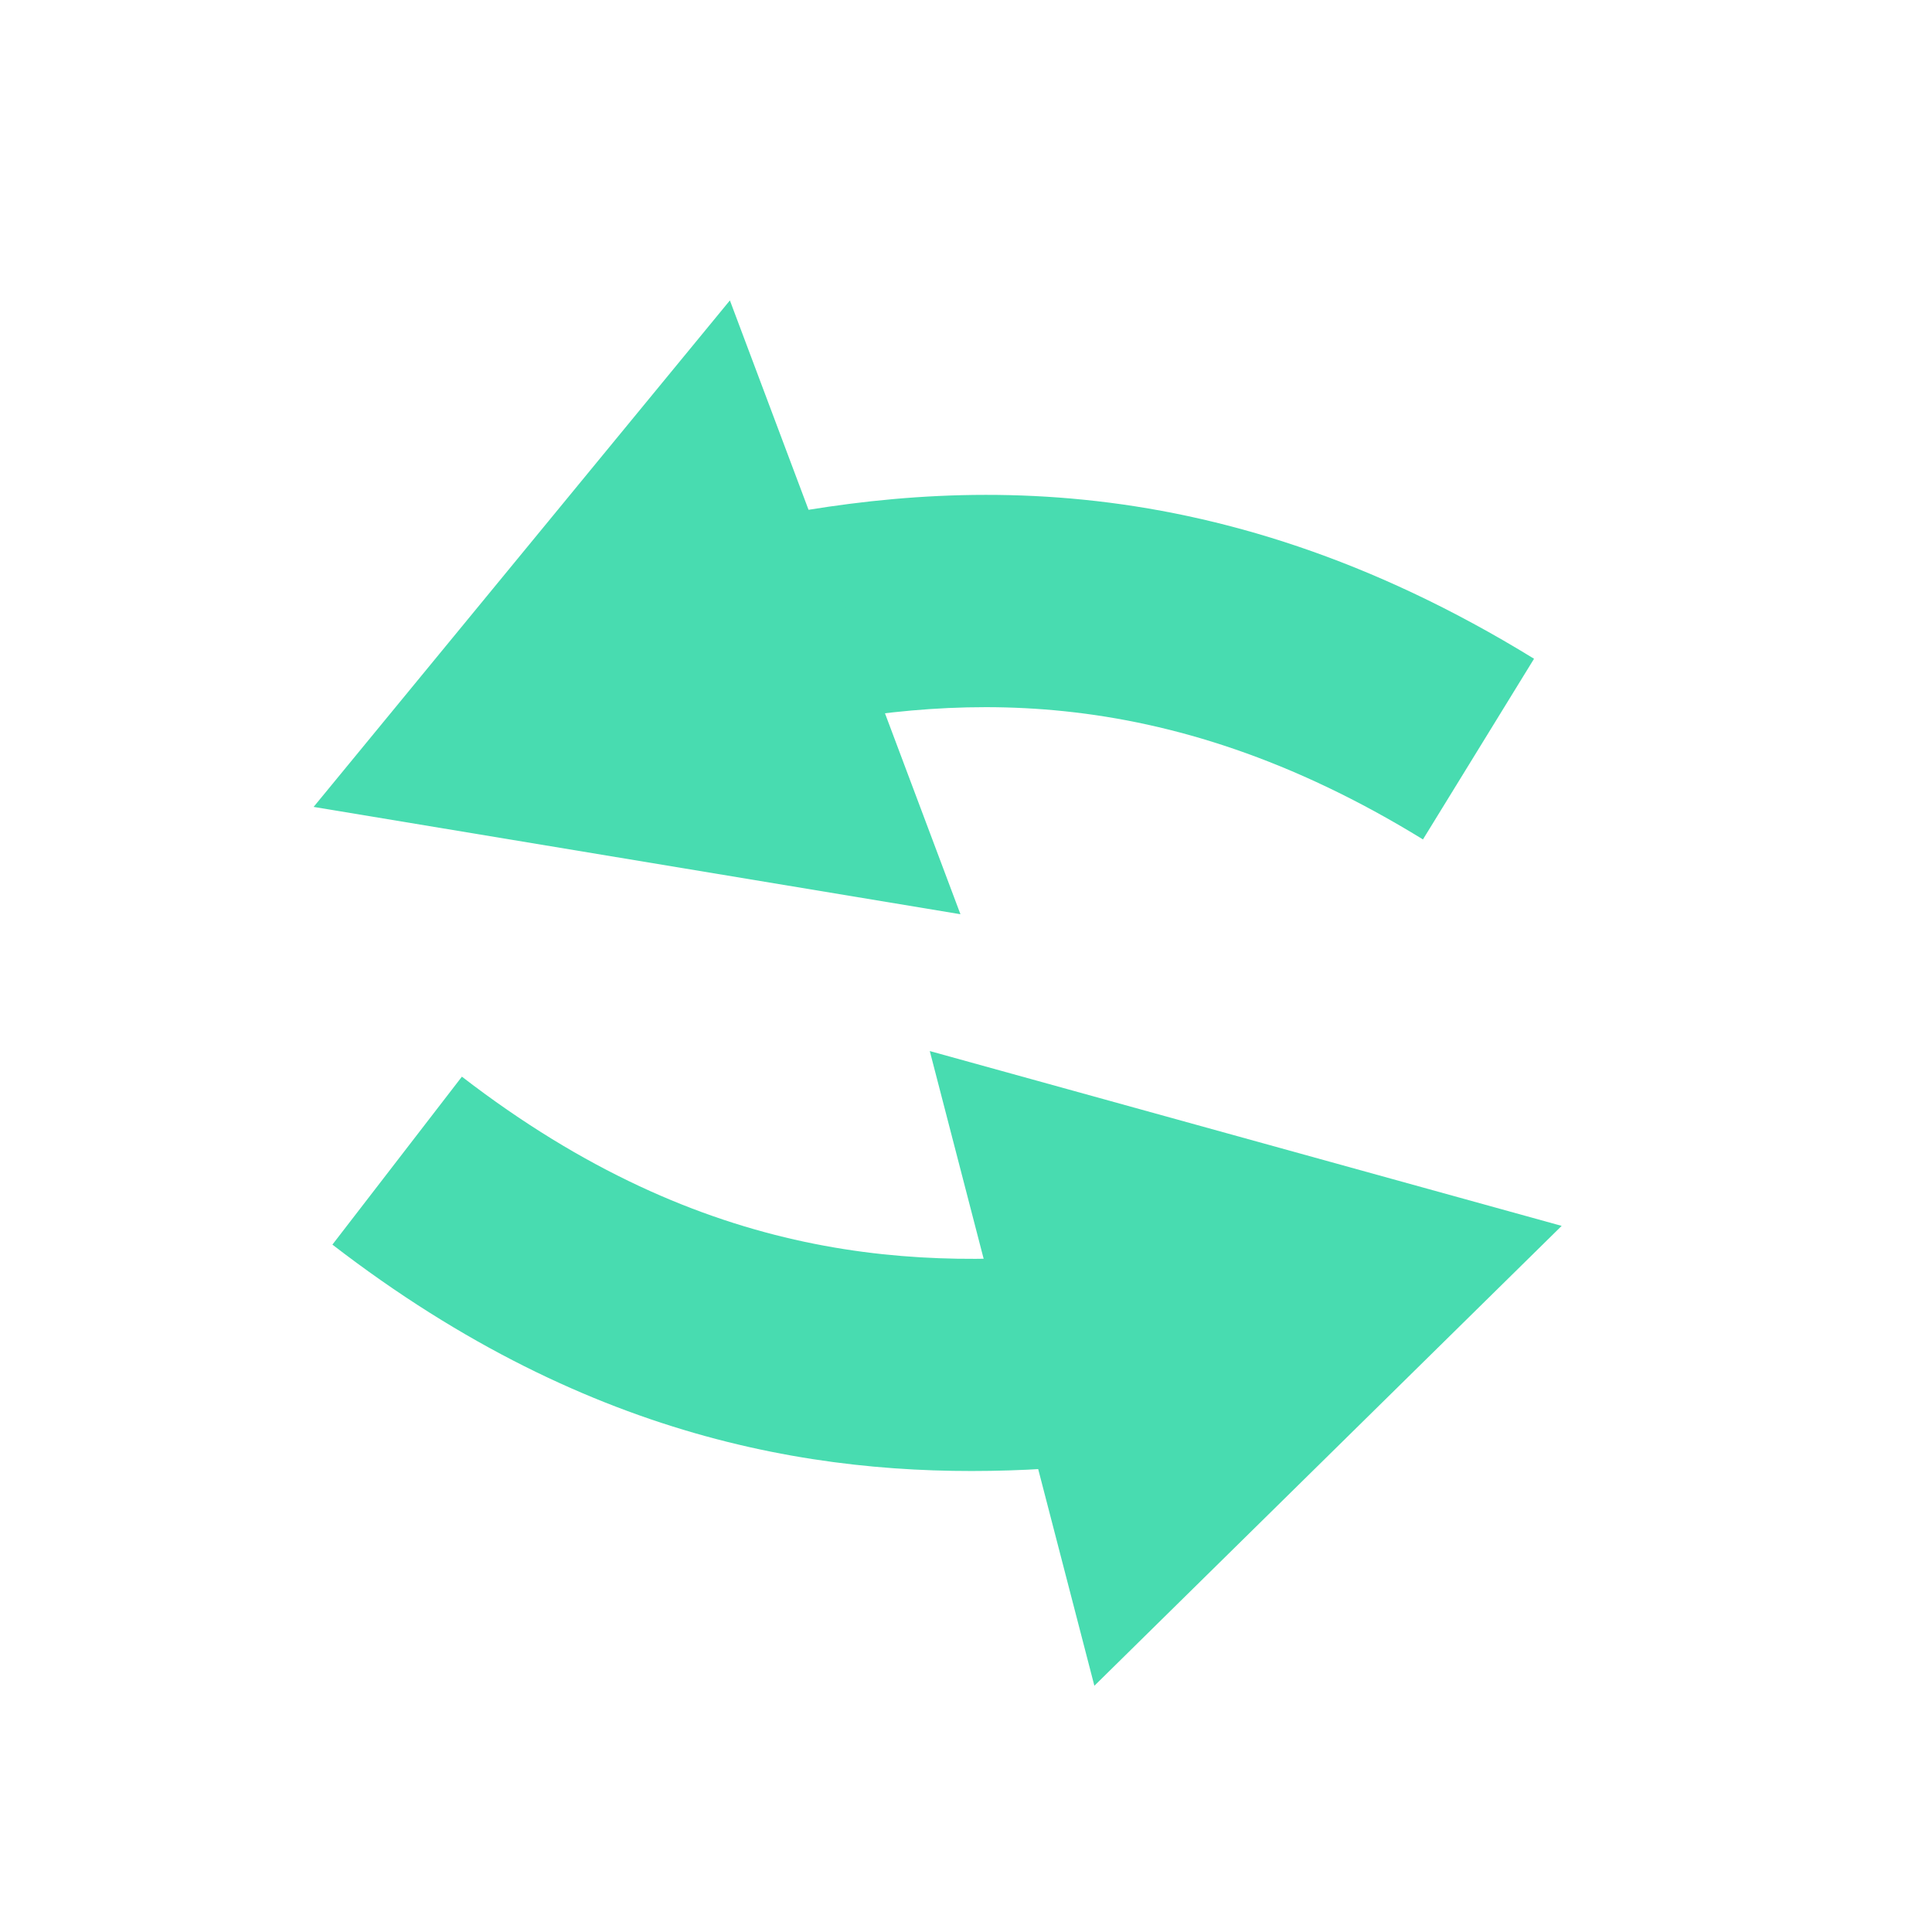
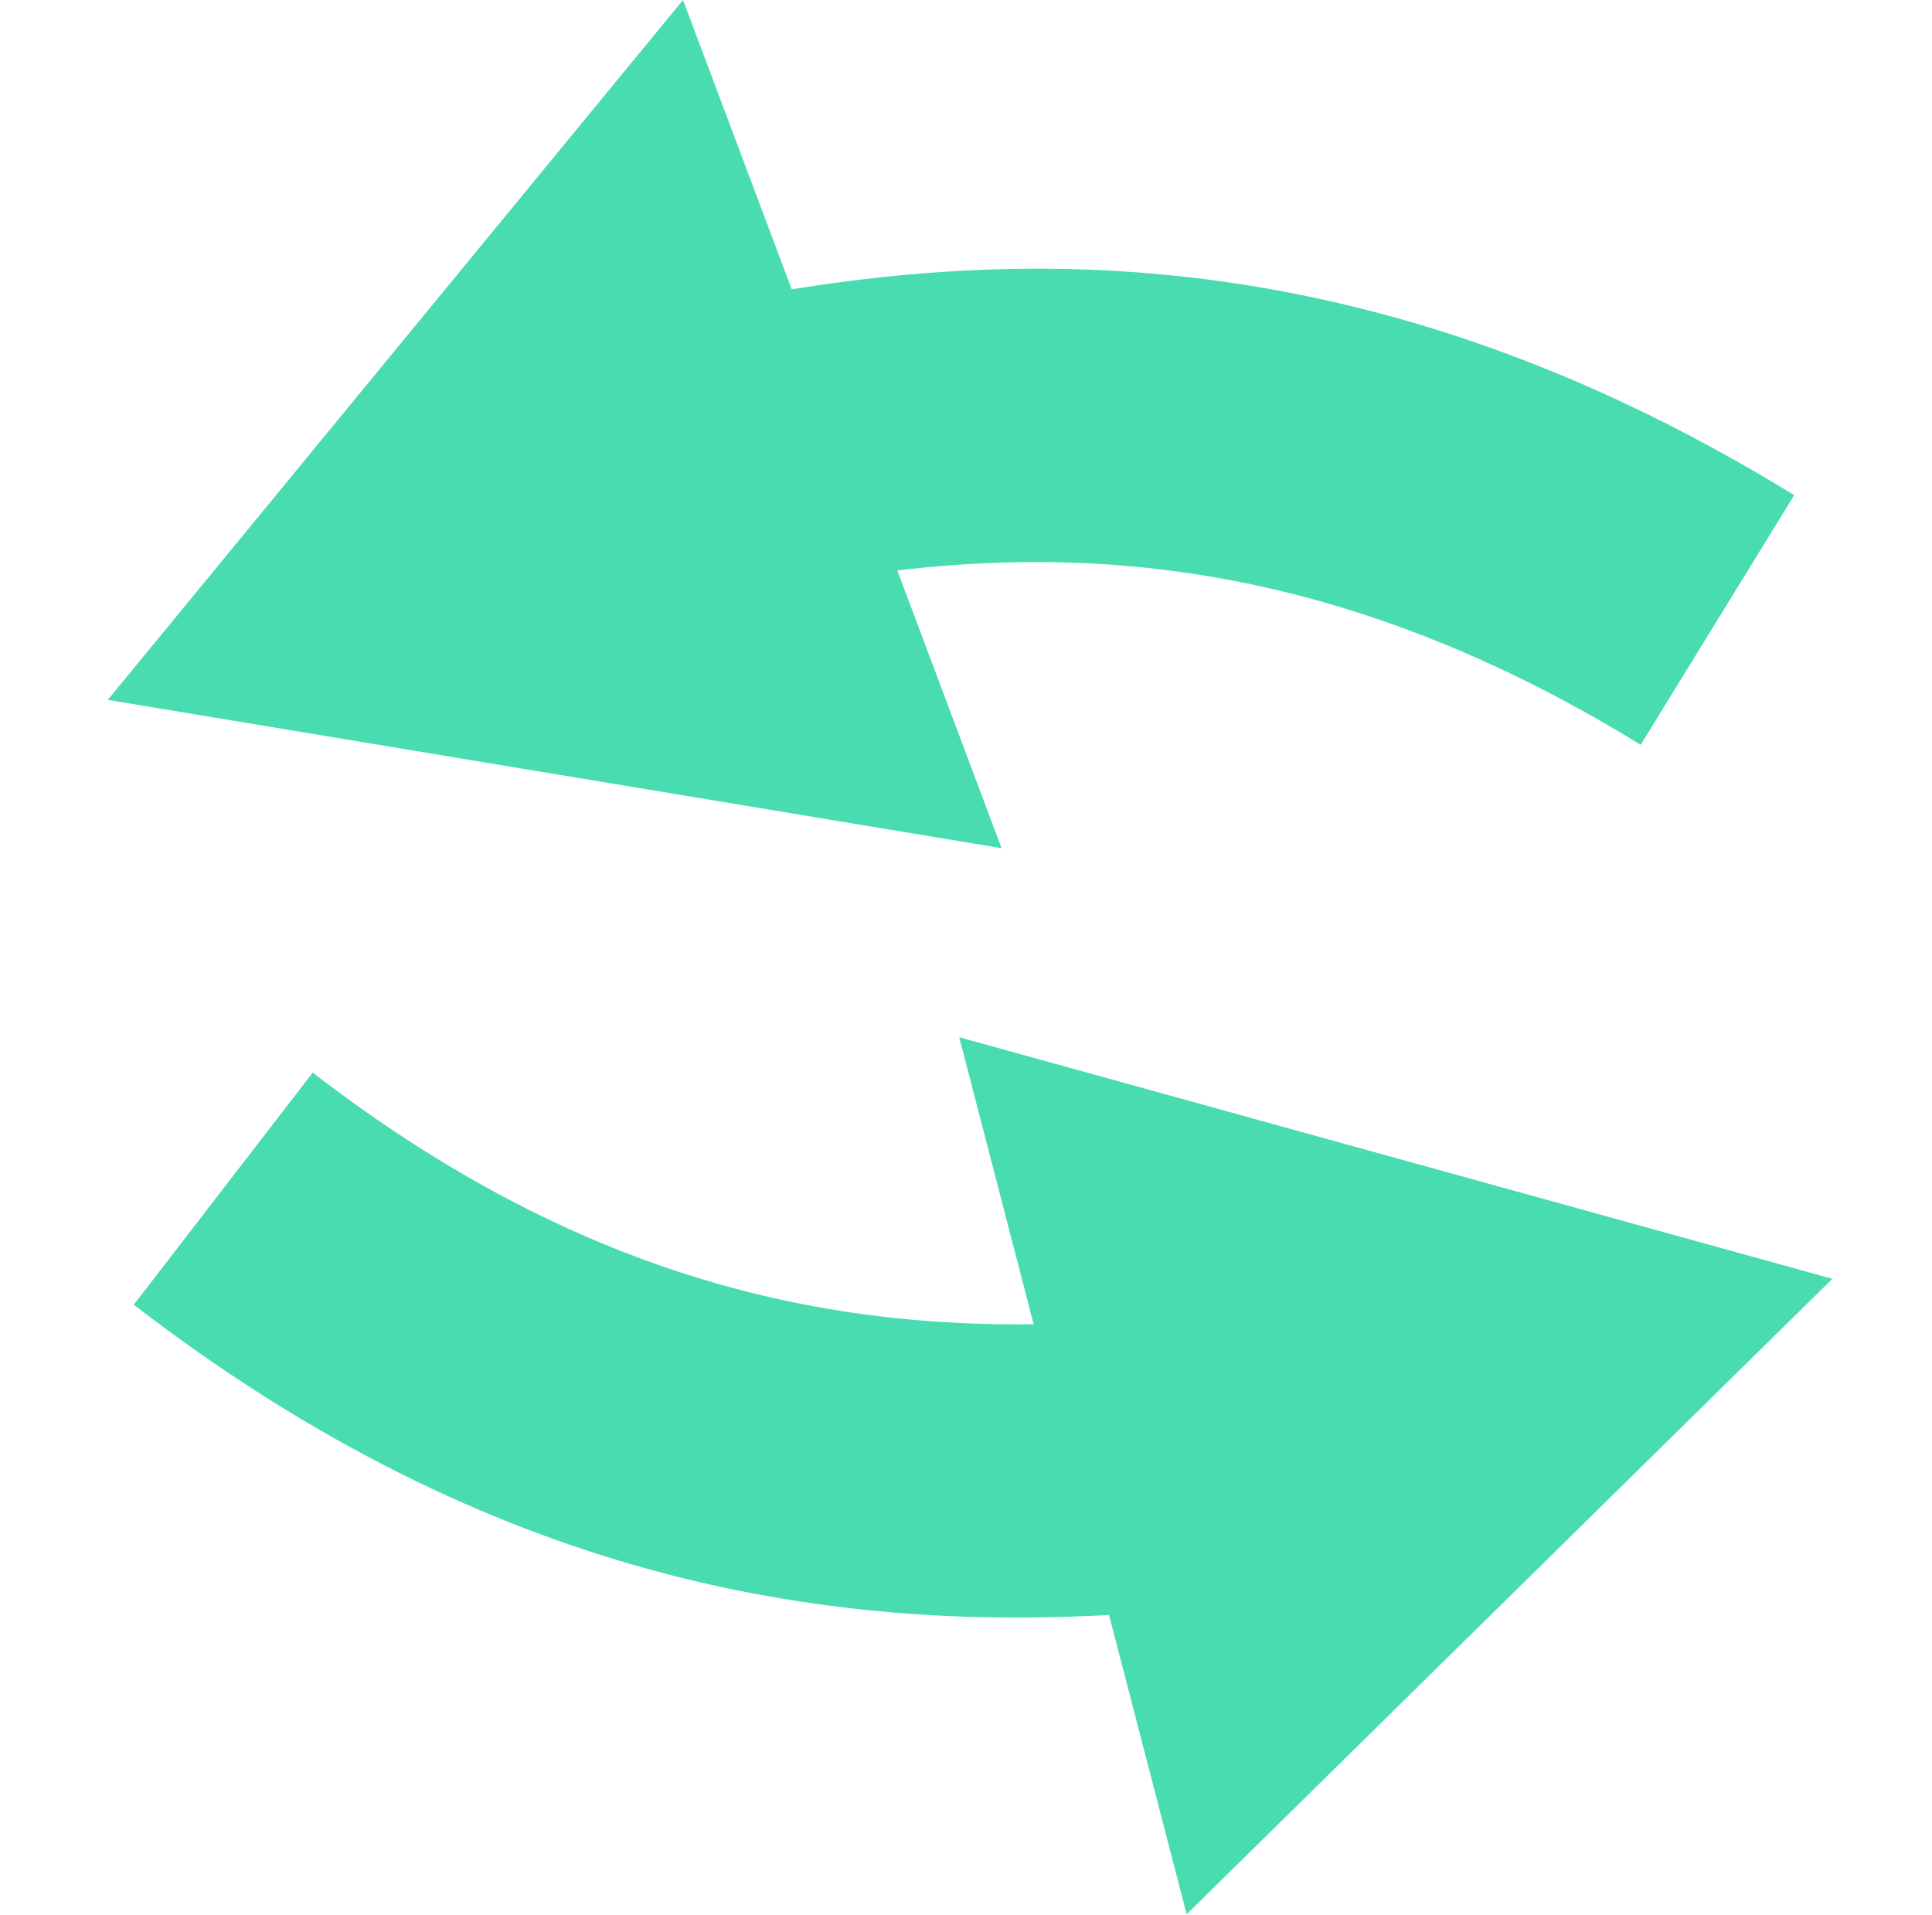
- <svg xmlns="http://www.w3.org/2000/svg" id="Layer_1" viewBox="0 0 286.77 284.14">
-   <defs>
-     <style>.cls-1{fill:#3fdaac;}.cls-2{opacity:.95;}</style>
+ <svg xmlns="http://www.w3.org/2000/svg" id="Layer_1" viewBox="0 0 286.77 284.14" version="1.1">
+   <defs id="defs4">
+     <style id="style2">.cls-1{fill:#3fdaac;}.cls-2{opacity:.95;}</style>
  </defs>
-   <g class="cls-2">
-     <g>
-       <path class="cls-1" d="M152.48,218.15c-28.67,1.32-64.3-3.46-103.14-33.41l19.22-24.93c36.21,27.92,67.96,28.79,94.27,25.96l3.37,31.3c-4.37,.47-8.96,.86-13.73,1.08Z" />
-       <polygon class="cls-1" points="162.44 250.22 231.8 181.96 138.01 156.01 162.44 250.22" />
+   <g class="cls-2" id="g18" transform="matrix(1.381802,0,0,1.381802,-48.3229,-61.61457)">
+     <g id="g10">
+       <path class="cls-1" d="m 152.48,218.15 c -28.67,1.32 -64.3,-3.46 -103.14,-33.41 l 19.22,-24.93 c 36.21,27.92 67.96,28.79 94.27,25.96 l 3.37,31.3 c -4.37,0.47 -8.96,0.86 -13.73,1.08 z" id="path6" />
+       <polygon class="cls-1" points="231.8,181.96 138.01,156.01 162.44,250.22 " id="polygon8" />
    </g>
-     <g>
-       <path class="cls-1" d="M211.22,124.6c-38.95-23.95-70.63-21.48-96.49-15.89l-6.65-30.77c30.09-6.51,70.9-10.13,119.62,19.84l-16.49,26.82Z" />
-       <polygon class="cls-1" points="108.34 44.59 46.55 119.77 142.56 135.7 108.34 44.59" />
+     <g id="g16">
+       <path class="cls-1" d="m 211.22,124.6 c -38.95,-23.95 -70.63,-21.48 -96.49,-15.89 l -6.65,-30.77 c 30.09,-6.51 70.9,-10.13 119.62,19.84 l -16.49,26.82 z" id="path12" />
+       <polygon class="cls-1" points="46.55,119.77 142.56,135.7 108.34,44.59 " id="polygon14" />
    </g>
  </g>
</svg>
